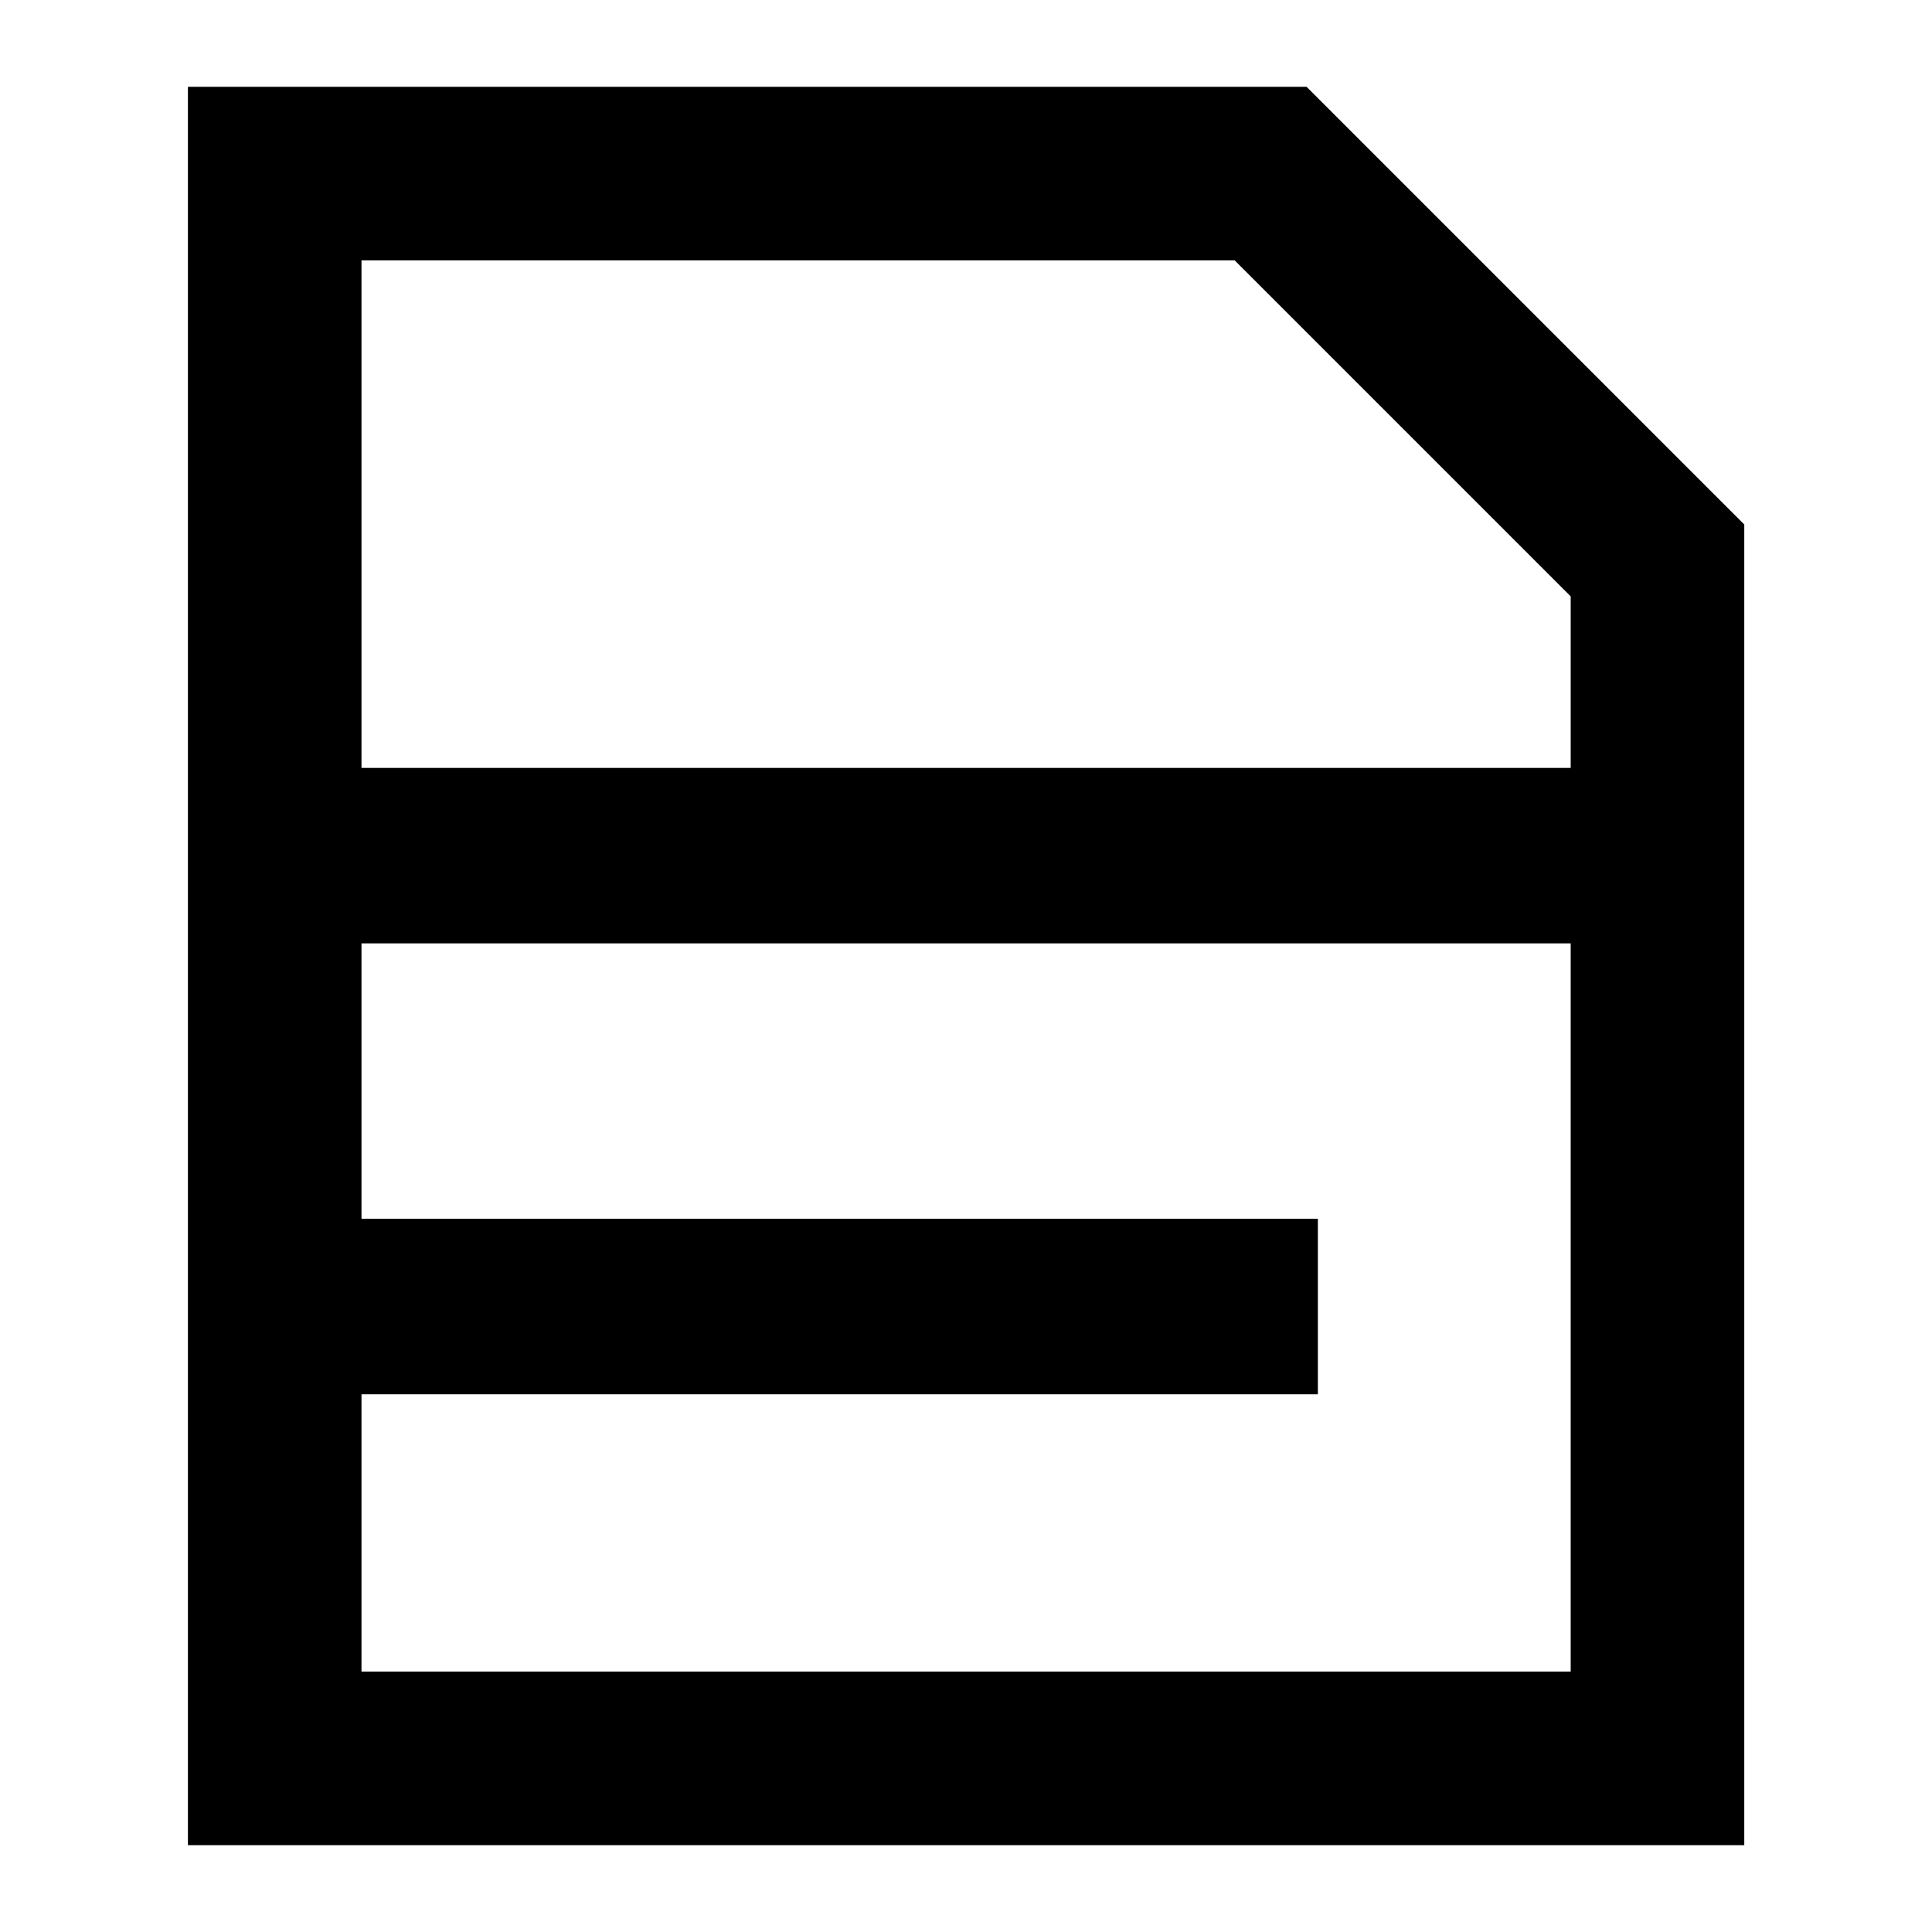
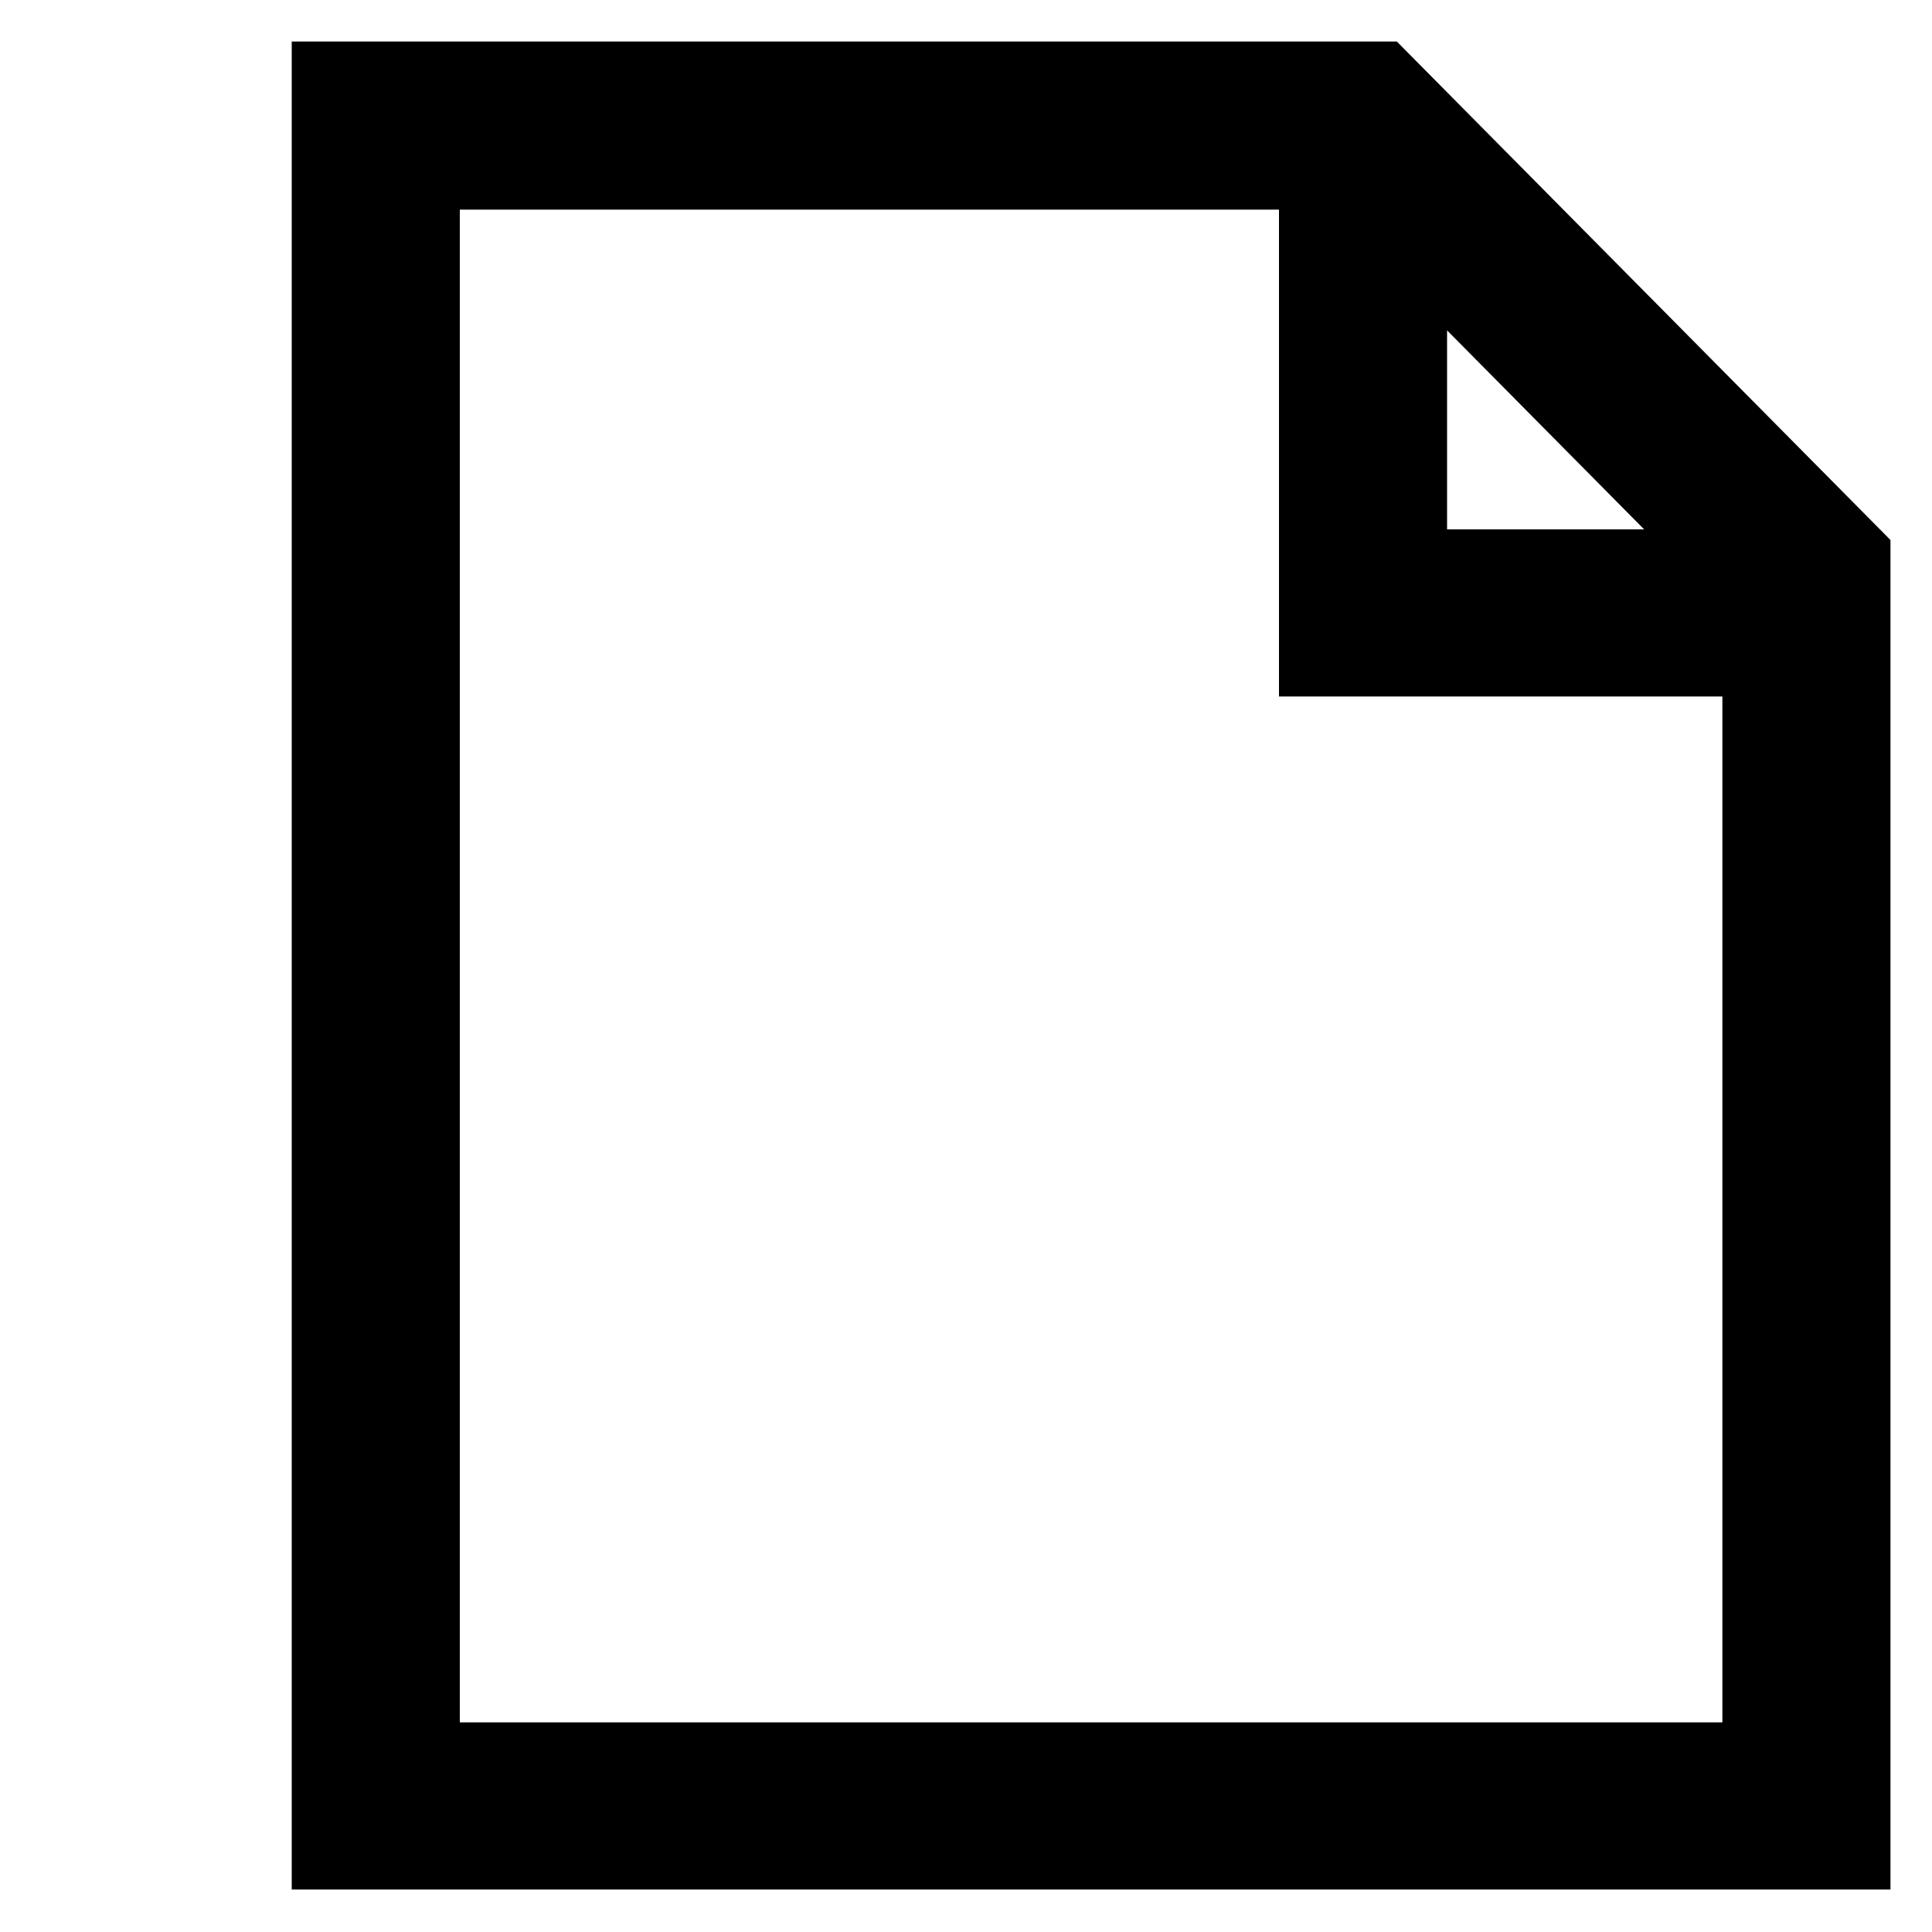
- <svg xmlns="http://www.w3.org/2000/svg" version="1.1" viewBox="0 0 1024 1024">
+ <svg xmlns="http://www.w3.org/2000/svg" version="1.1" viewBox="0 0 200 200">
  <g data-name="图层_1">
-     <path d="m692.4 46h-592.8v932h824.9v-700l-232-232zm140 840h-440s-92 0-92 0-75.3 0-75.3 0-33.5 0-33.5 0v-147h506.9v-93h-506.9v-146h640.9v386zm0-479h-640.8v-269h462.8l178.1 178.1v90.9z" />
+     <path d="m144.6 4.3h-114.4v191.3h165.5v-139.7l-51.1-51.6zm5.2 29.9 20.4 20.6h-20.4v-20.6zm-102.2 144.1v-156.6h84.8v50.4h45.9v106.2h-130.7z" />
  </g>
</svg>
